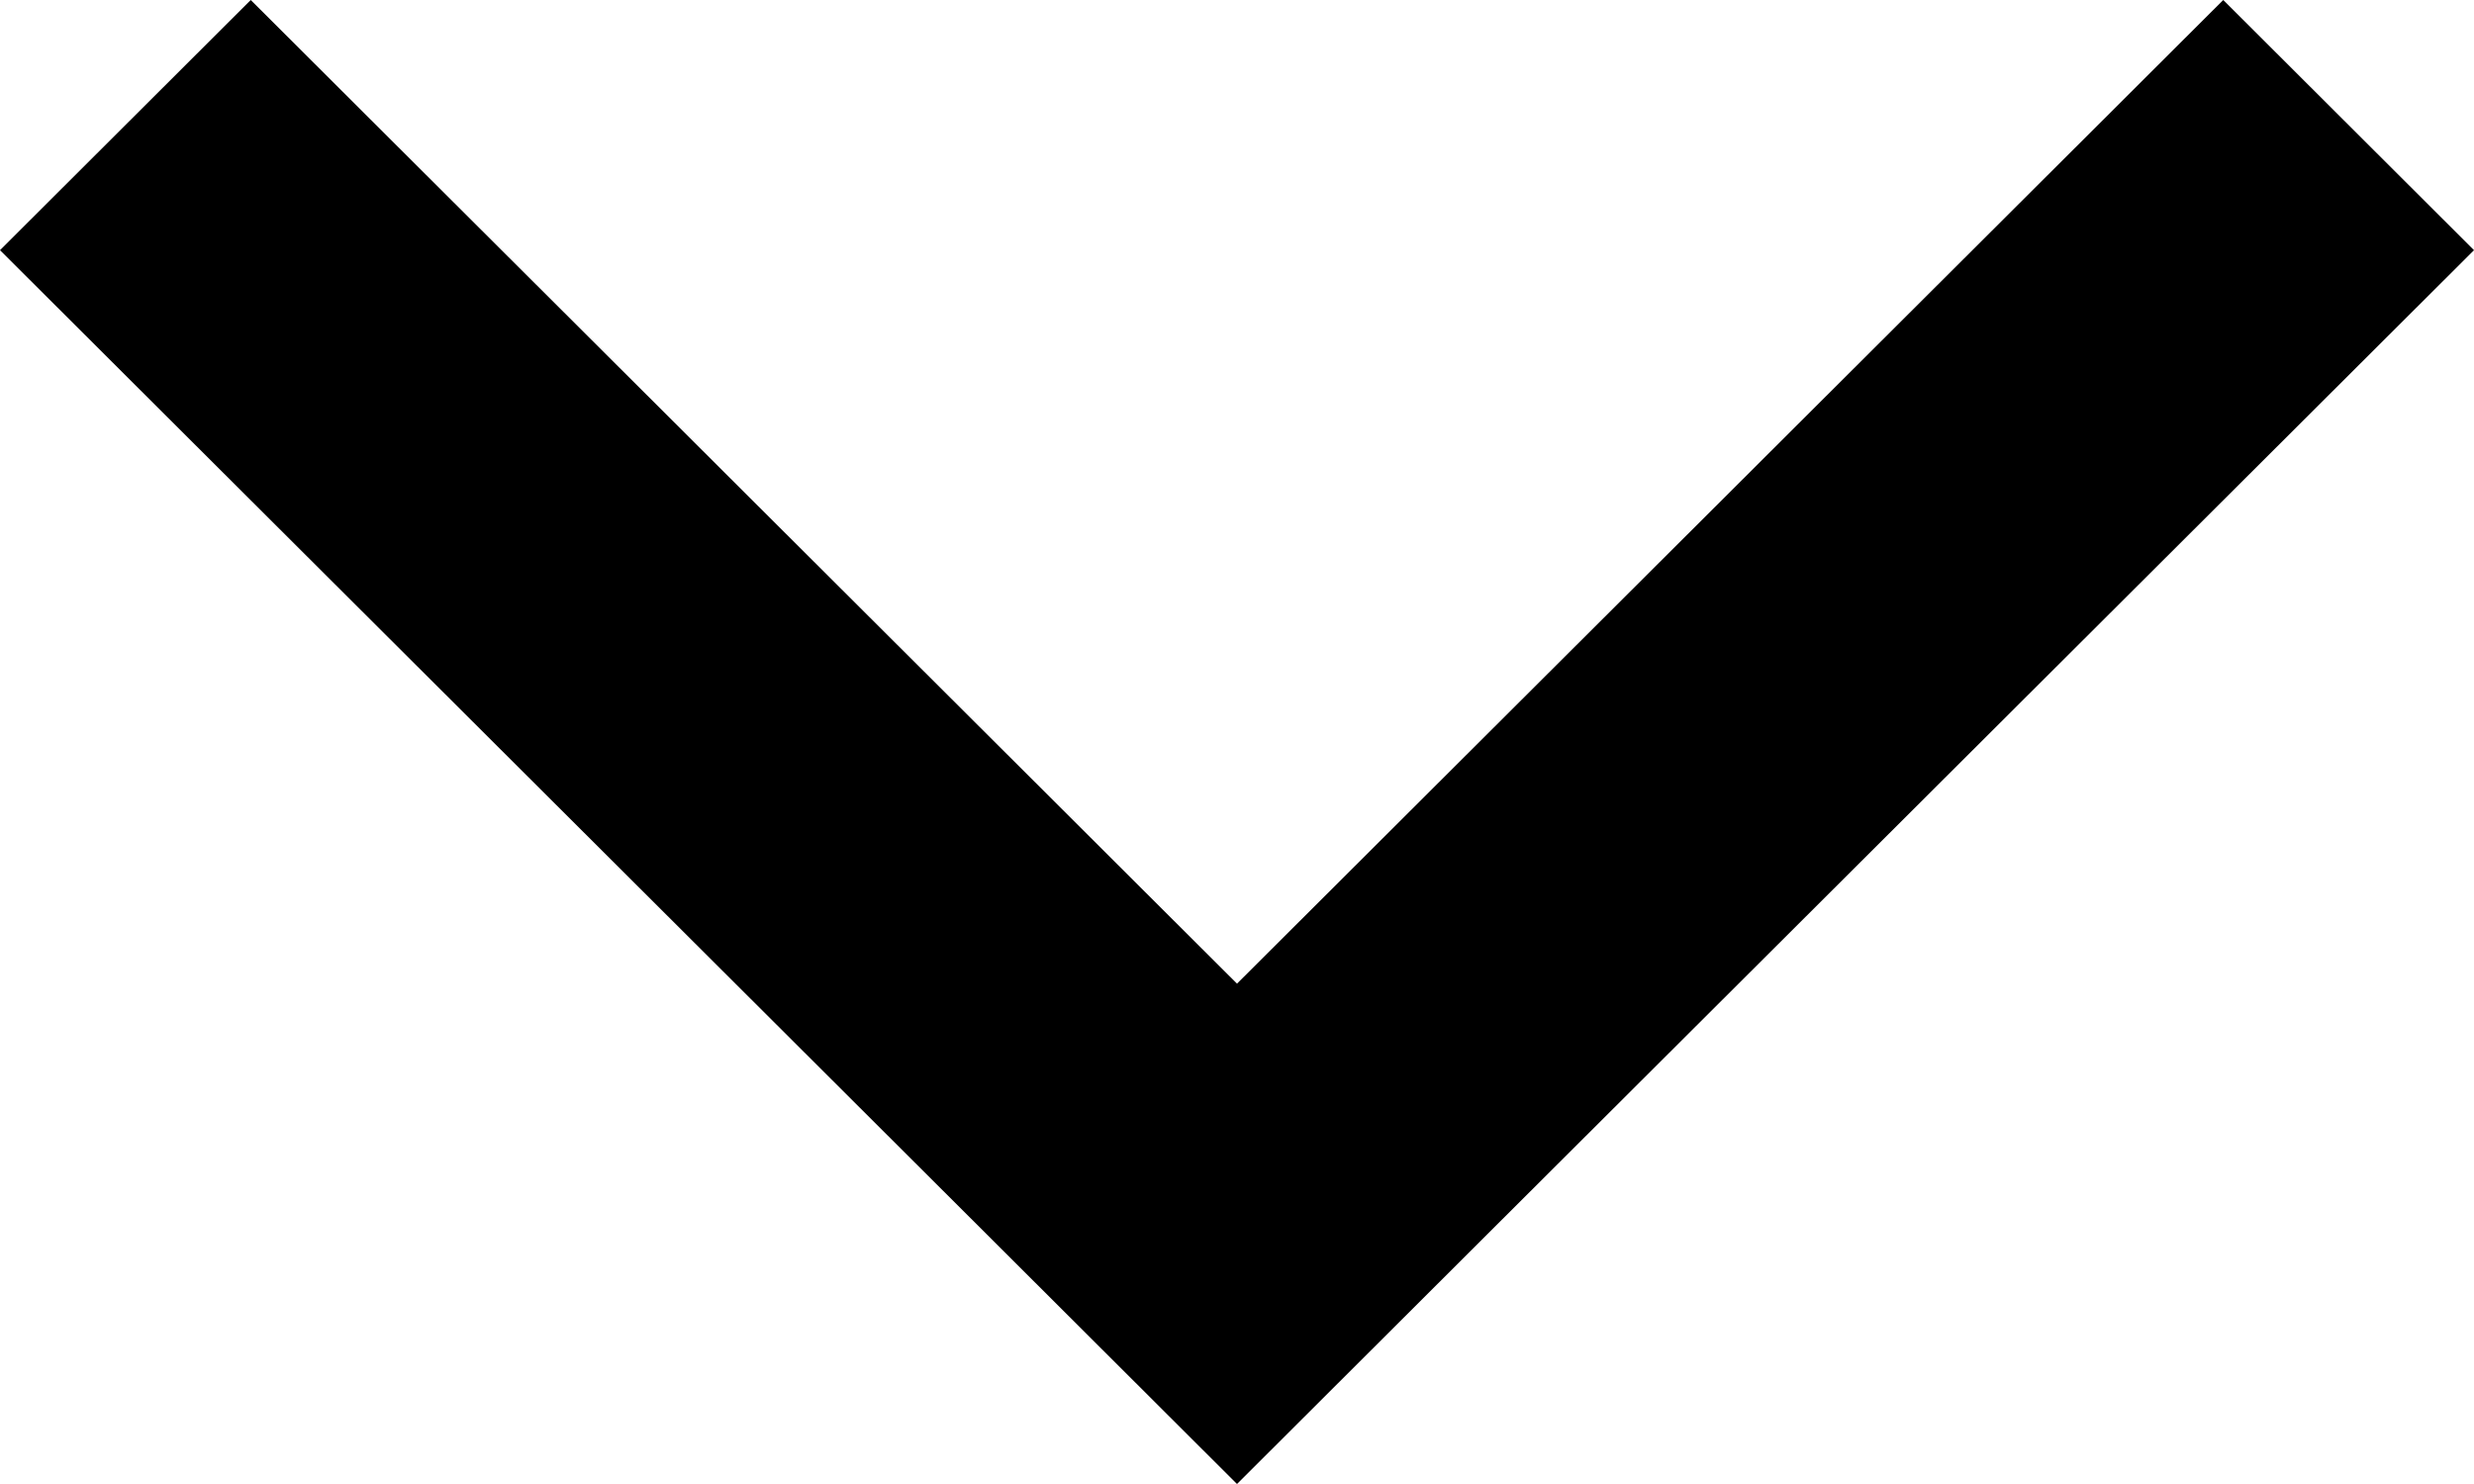
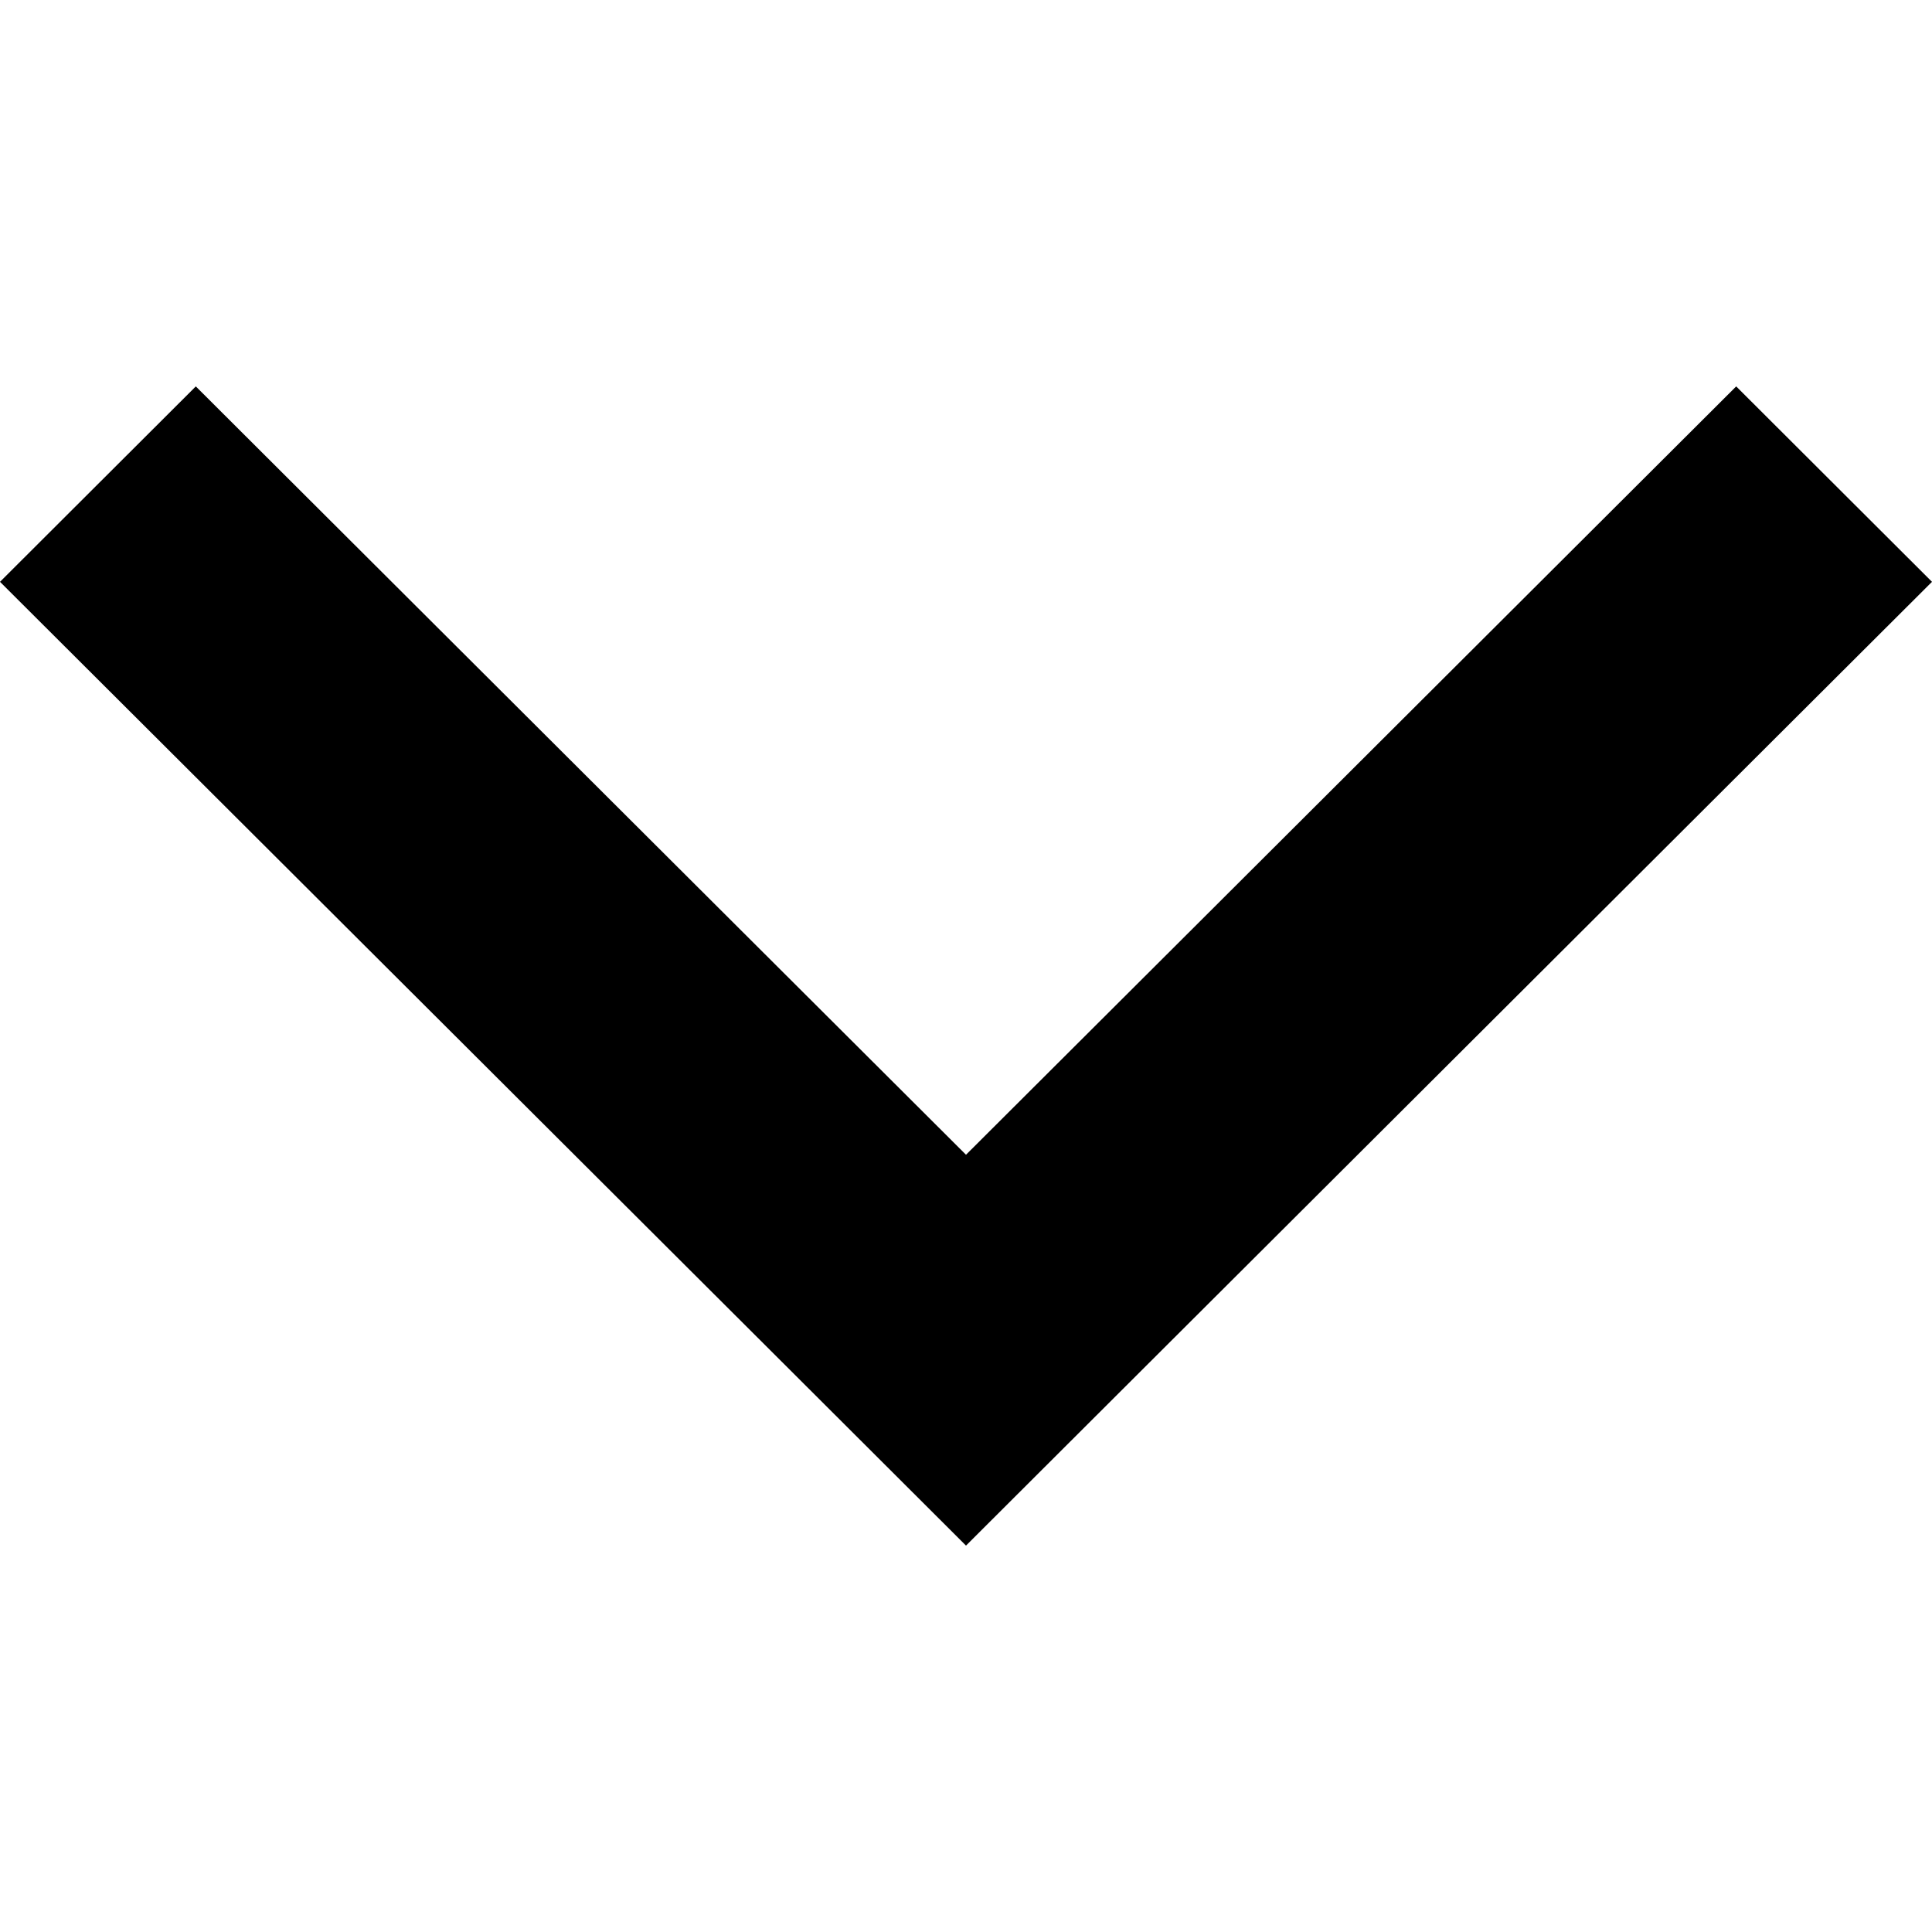
- <svg xmlns="http://www.w3.org/2000/svg" width="20" height="12" viewBox="0 0 20 12">
-   <polygon fill-rule="evenodd" points="20 6.023 12.027 13.977 10 16 7.973 13.977 0 6.023 2.027 4 10 11.954 17.973 4" transform="translate(0 -4)" />
+ <svg xmlns="http://www.w3.org/2000/svg" width="20" height="20" viewBox="0 0 20 20">
+   <g fill="none" fill-rule="evenodd">
+     <rect width="20" height="20" />
+     <polygon fill="#000" points="20 6.023 12.027 13.977 10 16 7.973 13.977 0 6.023 2.027 4 10 11.954 17.973 4" />
+   </g>
</svg>
